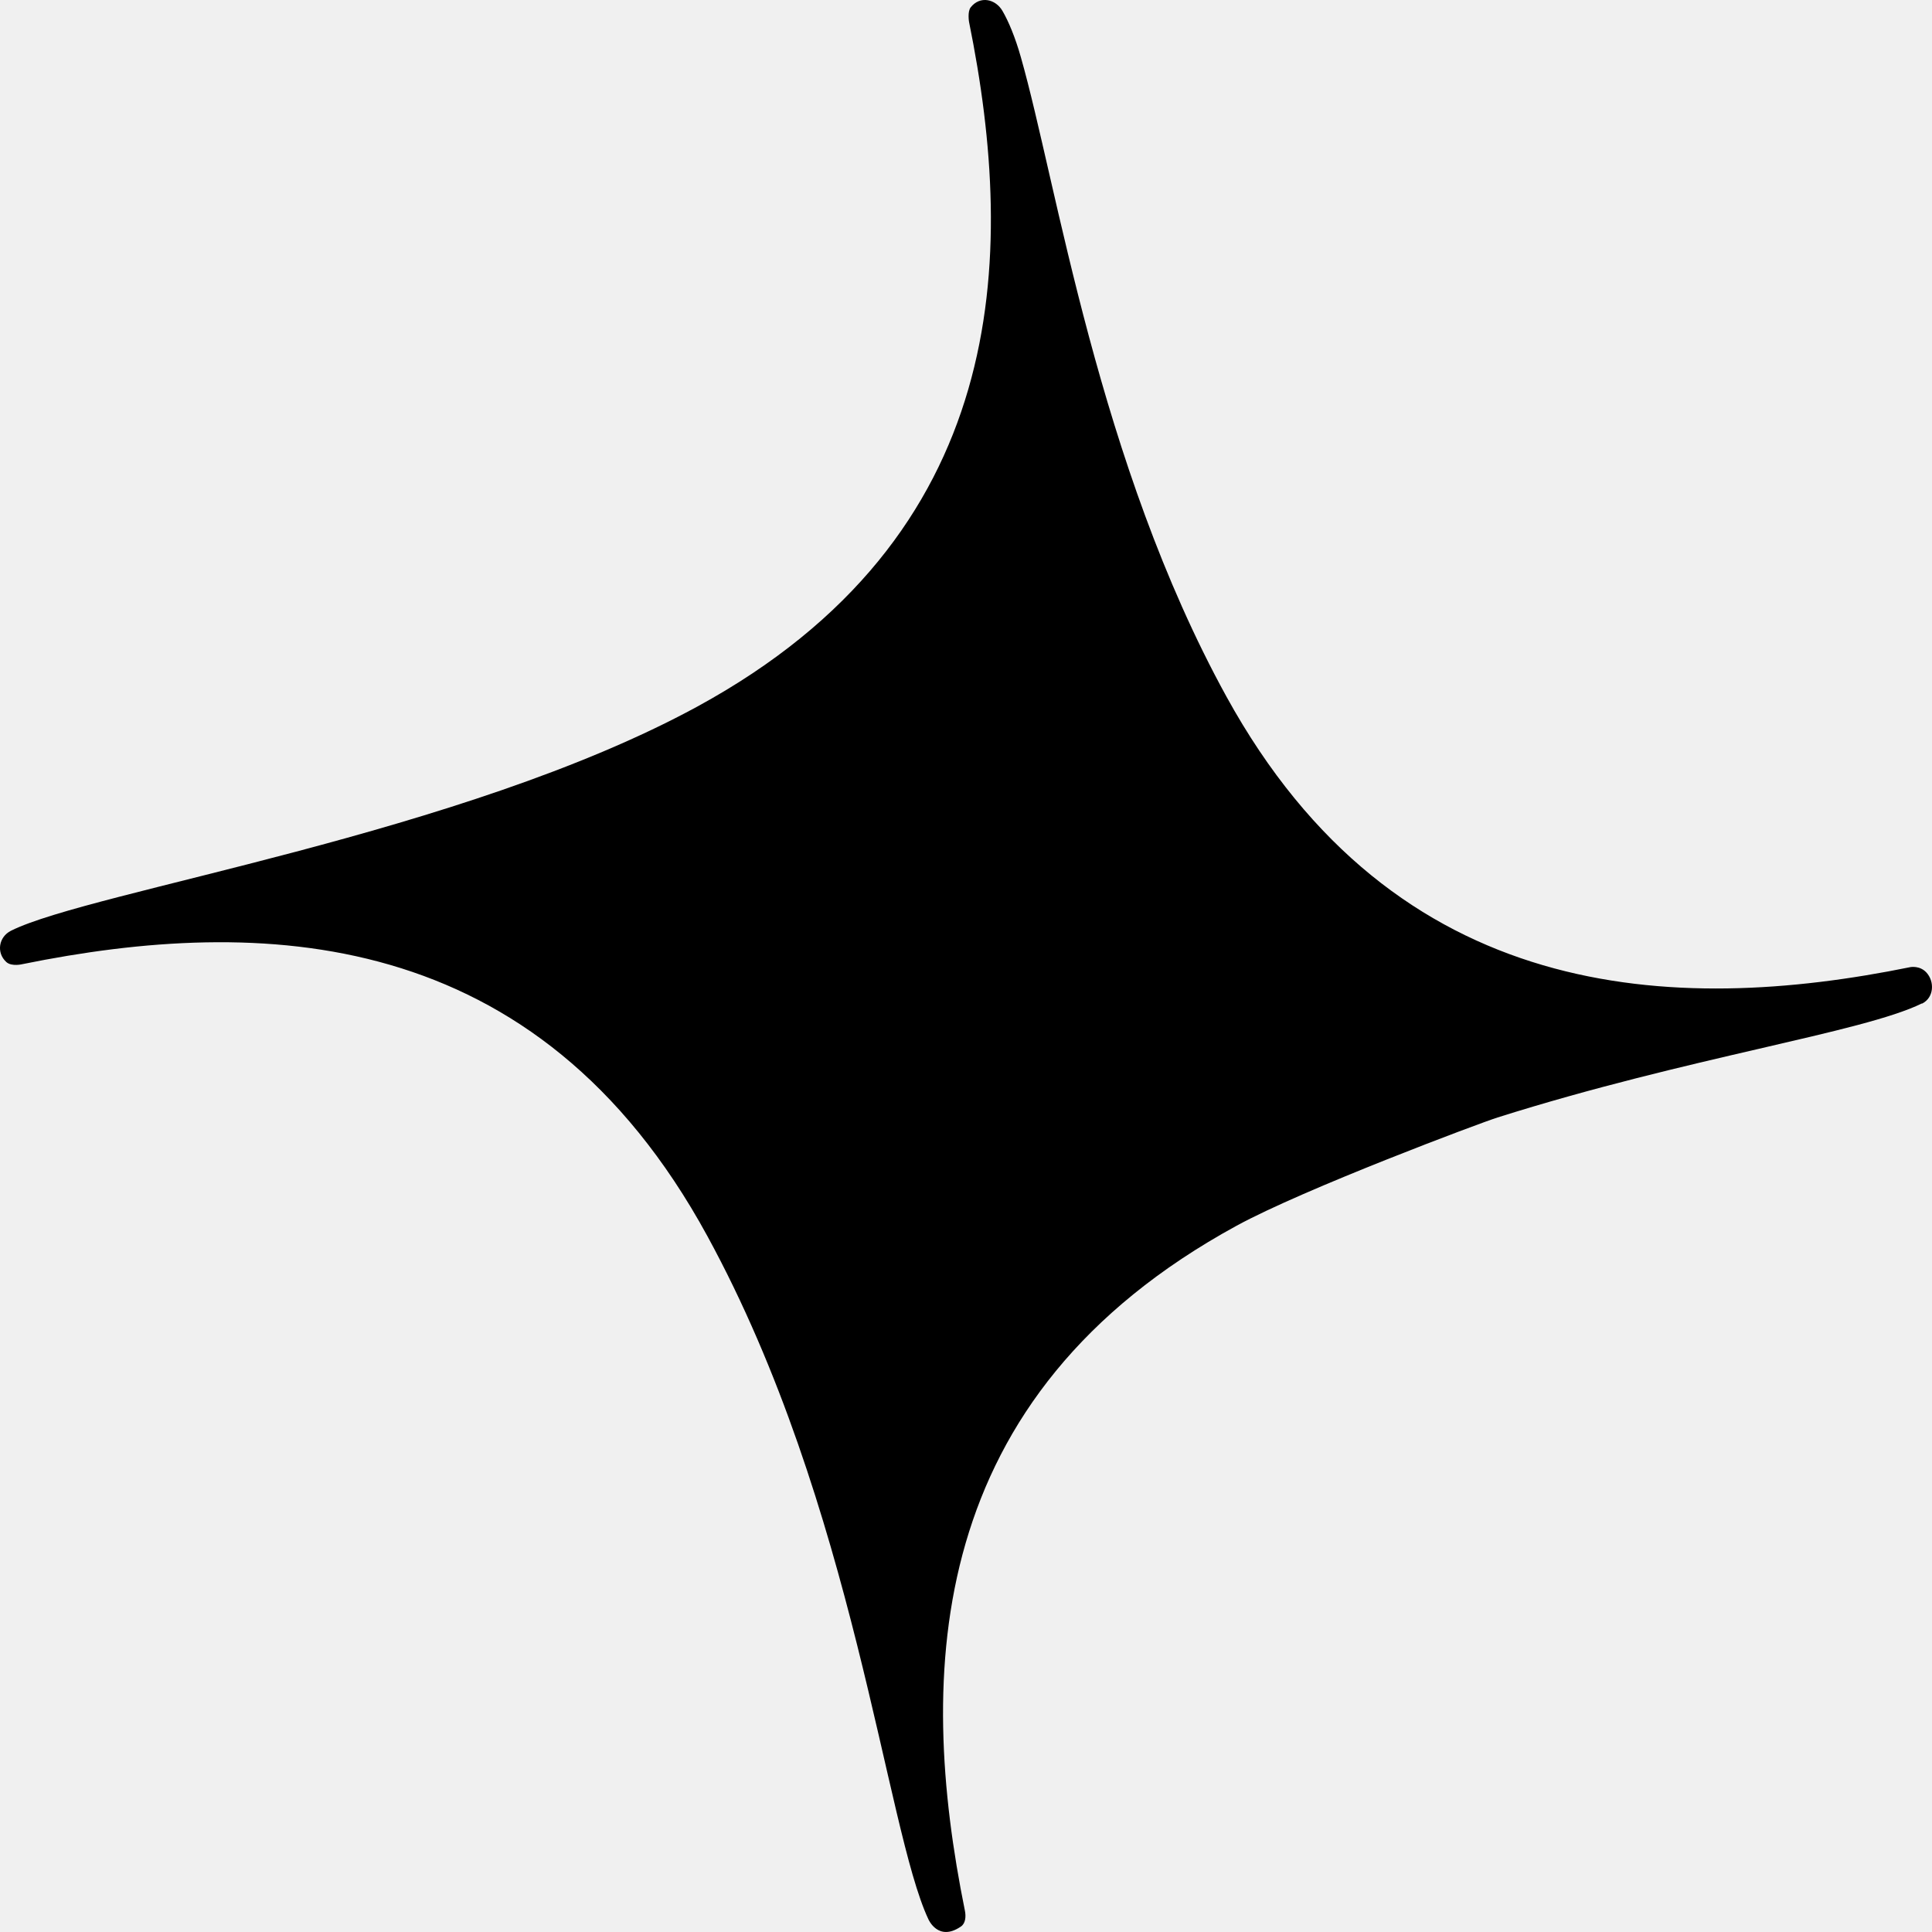
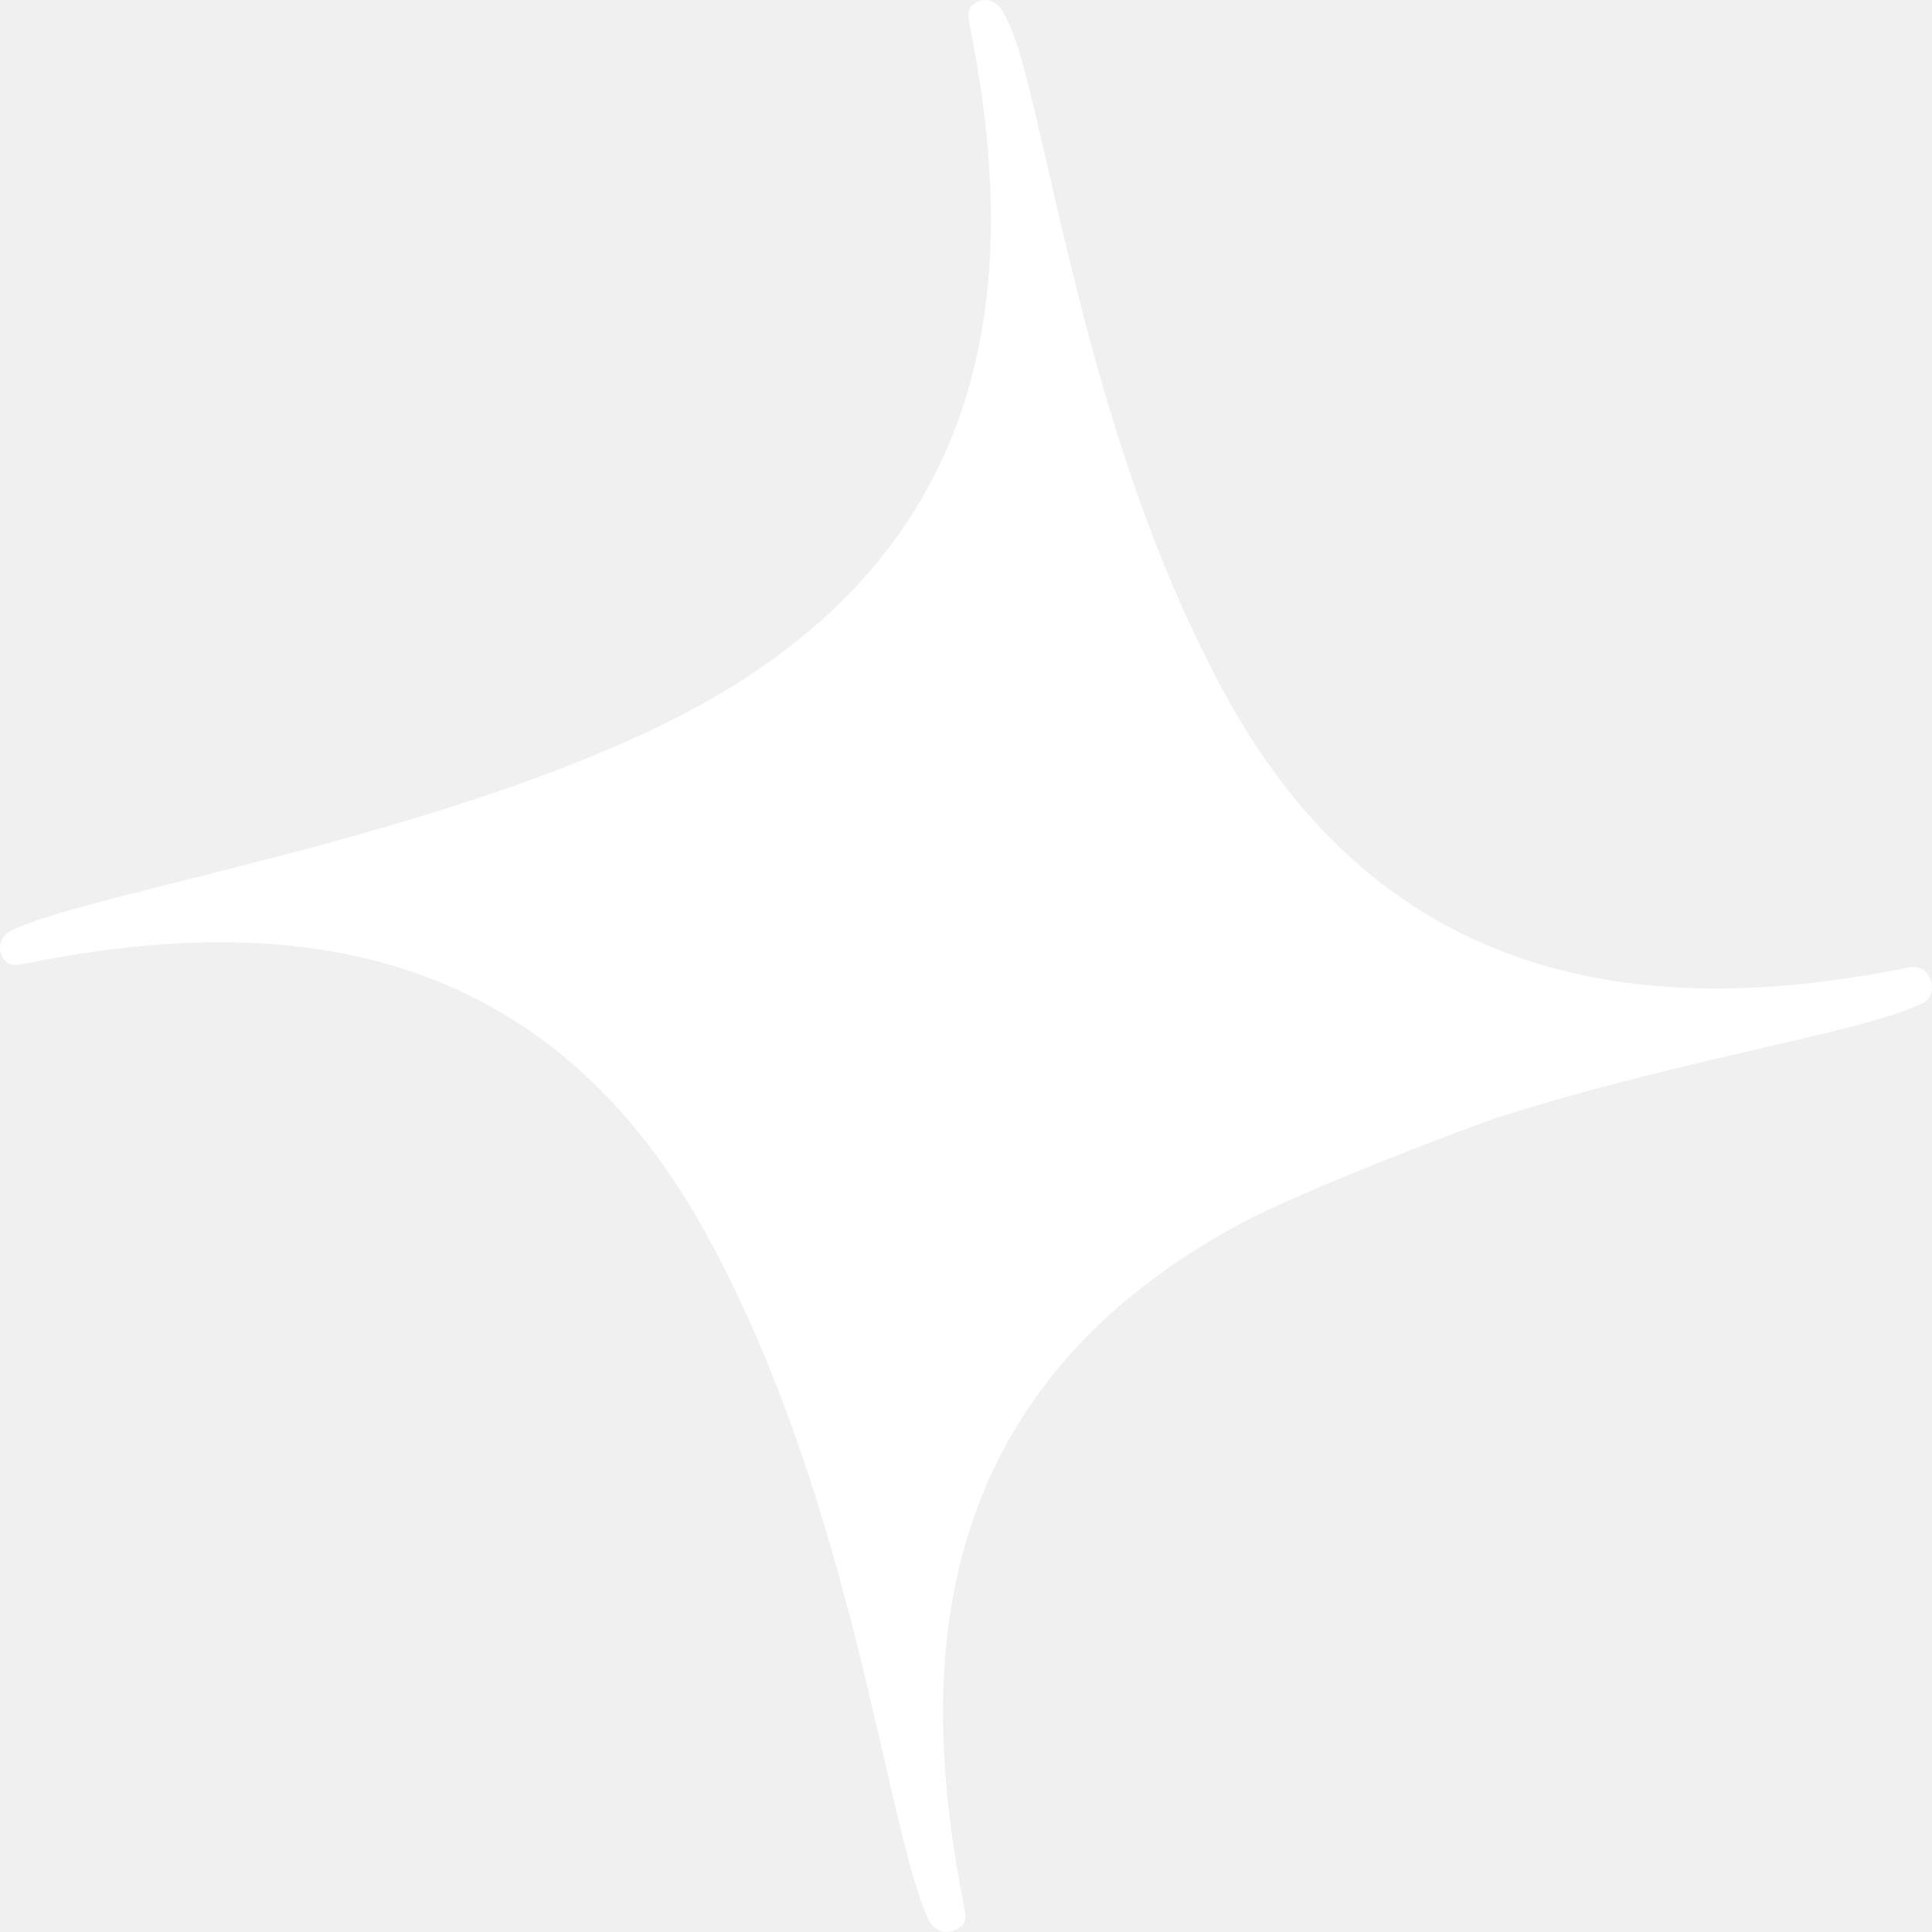
<svg xmlns="http://www.w3.org/2000/svg" fill="none" viewBox="0 0 43 43" height="43" width="43">
-   <style>
-     path { fill: #000; }
-     @media (prefers-color-scheme: dark) { path { fill: #fff; } }
-   </style>
-   <path d="M42.773 22.334C41.453 22.982 37.575 23.53 33.332 24.871C32.946 24.992 29.023 26.462 27.524 27.28C20.575 31.071 20.405 37.242 21.476 42.528C21.501 42.652 21.492 42.81 21.384 42.88C20.878 43.225 20.662 42.714 20.662 42.714C19.715 40.7 19.018 33.508 15.742 27.508C11.952 20.557 5.783 20.387 0.503 21.458C0.503 21.458 0.262 21.52 0.141 21.412C-0.087 21.204 -0.029 20.852 0.245 20.715C2.026 19.826 10.287 18.576 15.518 15.727C22.468 11.94 22.638 5.766 21.567 0.484C21.567 0.484 21.53 0.259 21.604 0.164C21.812 -0.102 22.161 -0.023 22.314 0.247C22.443 0.467 22.597 0.832 22.721 1.273C23.522 4.08 24.436 10.3 27.296 15.503C31.057 22.342 37.239 22.6 42.524 21.524C42.524 21.524 42.727 21.487 42.872 21.641C43.063 21.844 43.047 22.205 42.777 22.338" />
+   <path fill="#ffffff" d="M42.773 22.334C41.453 22.982 37.575 23.53 33.332 24.871C32.946 24.992 29.023 26.462 27.524 27.28C20.575 31.071 20.405 37.242 21.476 42.528C21.501 42.652 21.492 42.81 21.384 42.88C20.878 43.225 20.662 42.714 20.662 42.714C19.715 40.7 19.018 33.508 15.742 27.508C11.952 20.557 5.783 20.387 0.503 21.458C0.503 21.458 0.262 21.52 0.141 21.412C-0.087 21.204 -0.029 20.852 0.245 20.715C2.026 19.826 10.287 18.576 15.518 15.727C22.468 11.94 22.638 5.766 21.567 0.484C21.567 0.484 21.53 0.259 21.604 0.164C21.812 -0.102 22.161 -0.023 22.314 0.247C22.443 0.467 22.597 0.832 22.721 1.273C23.522 4.08 24.436 10.3 27.296 15.503C31.057 22.342 37.239 22.6 42.524 21.524C42.524 21.524 42.727 21.487 42.872 21.641C43.063 21.844 43.047 22.205 42.777 22.338" />
</svg>
